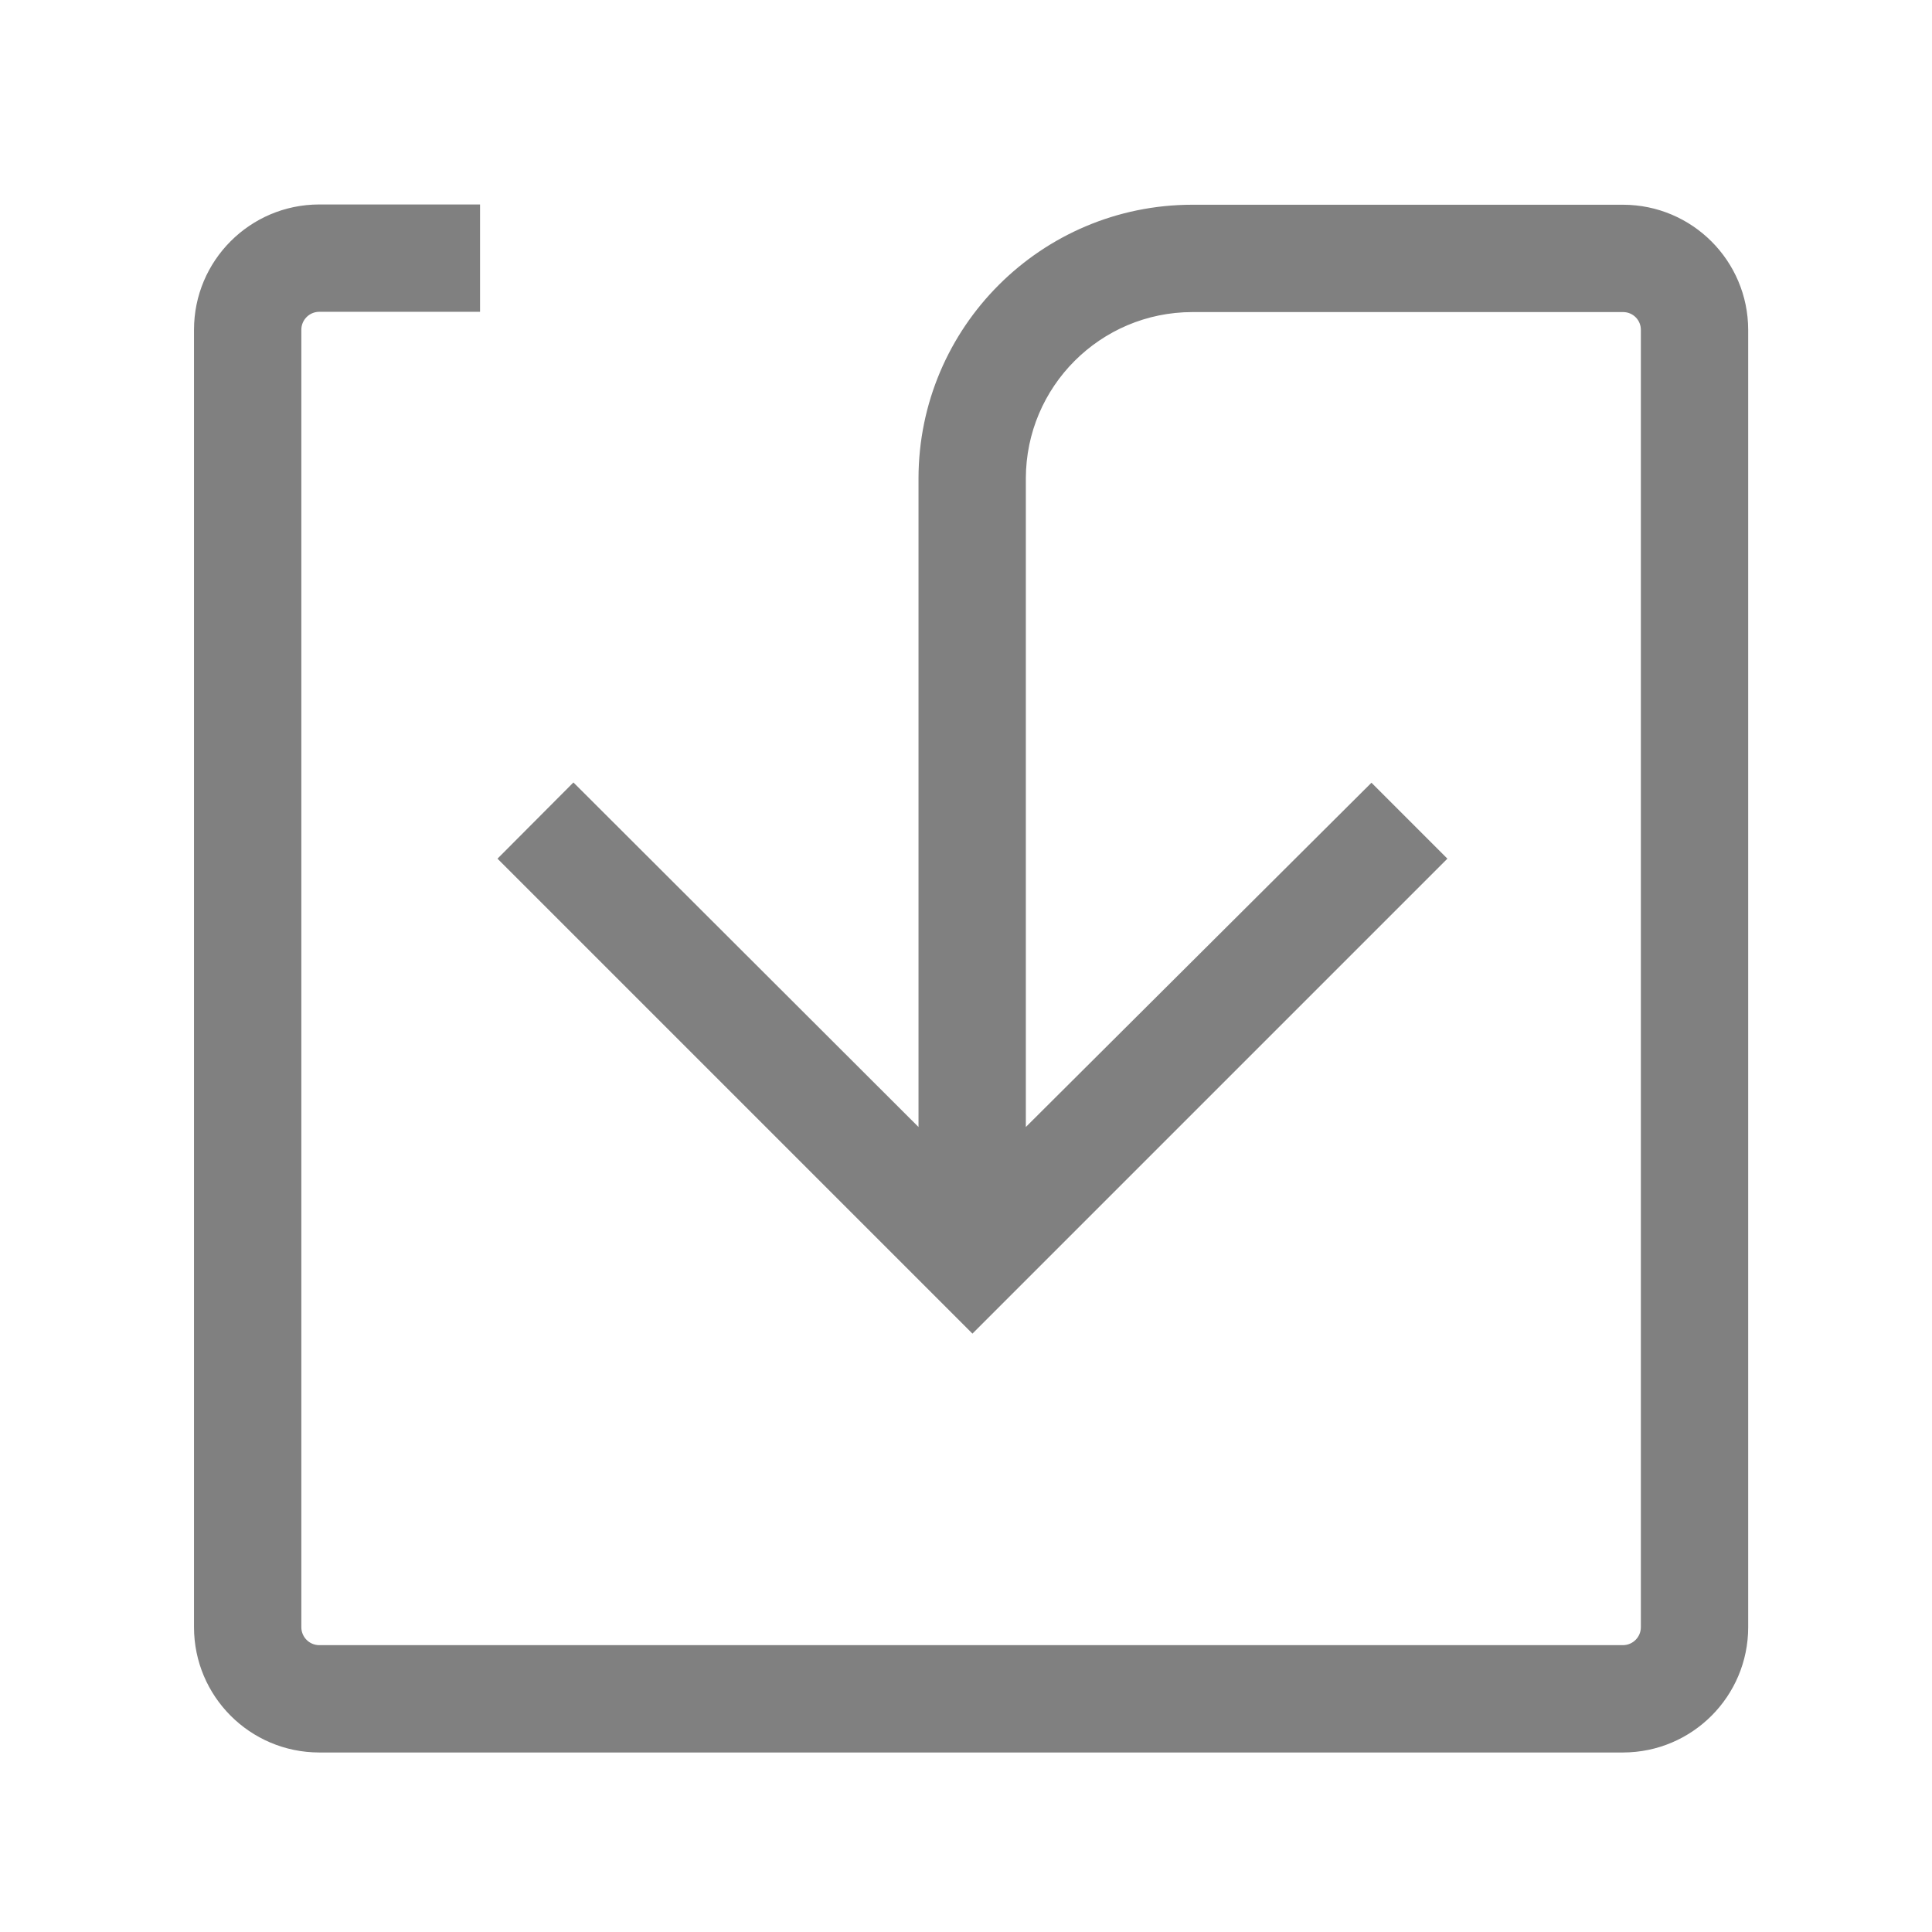
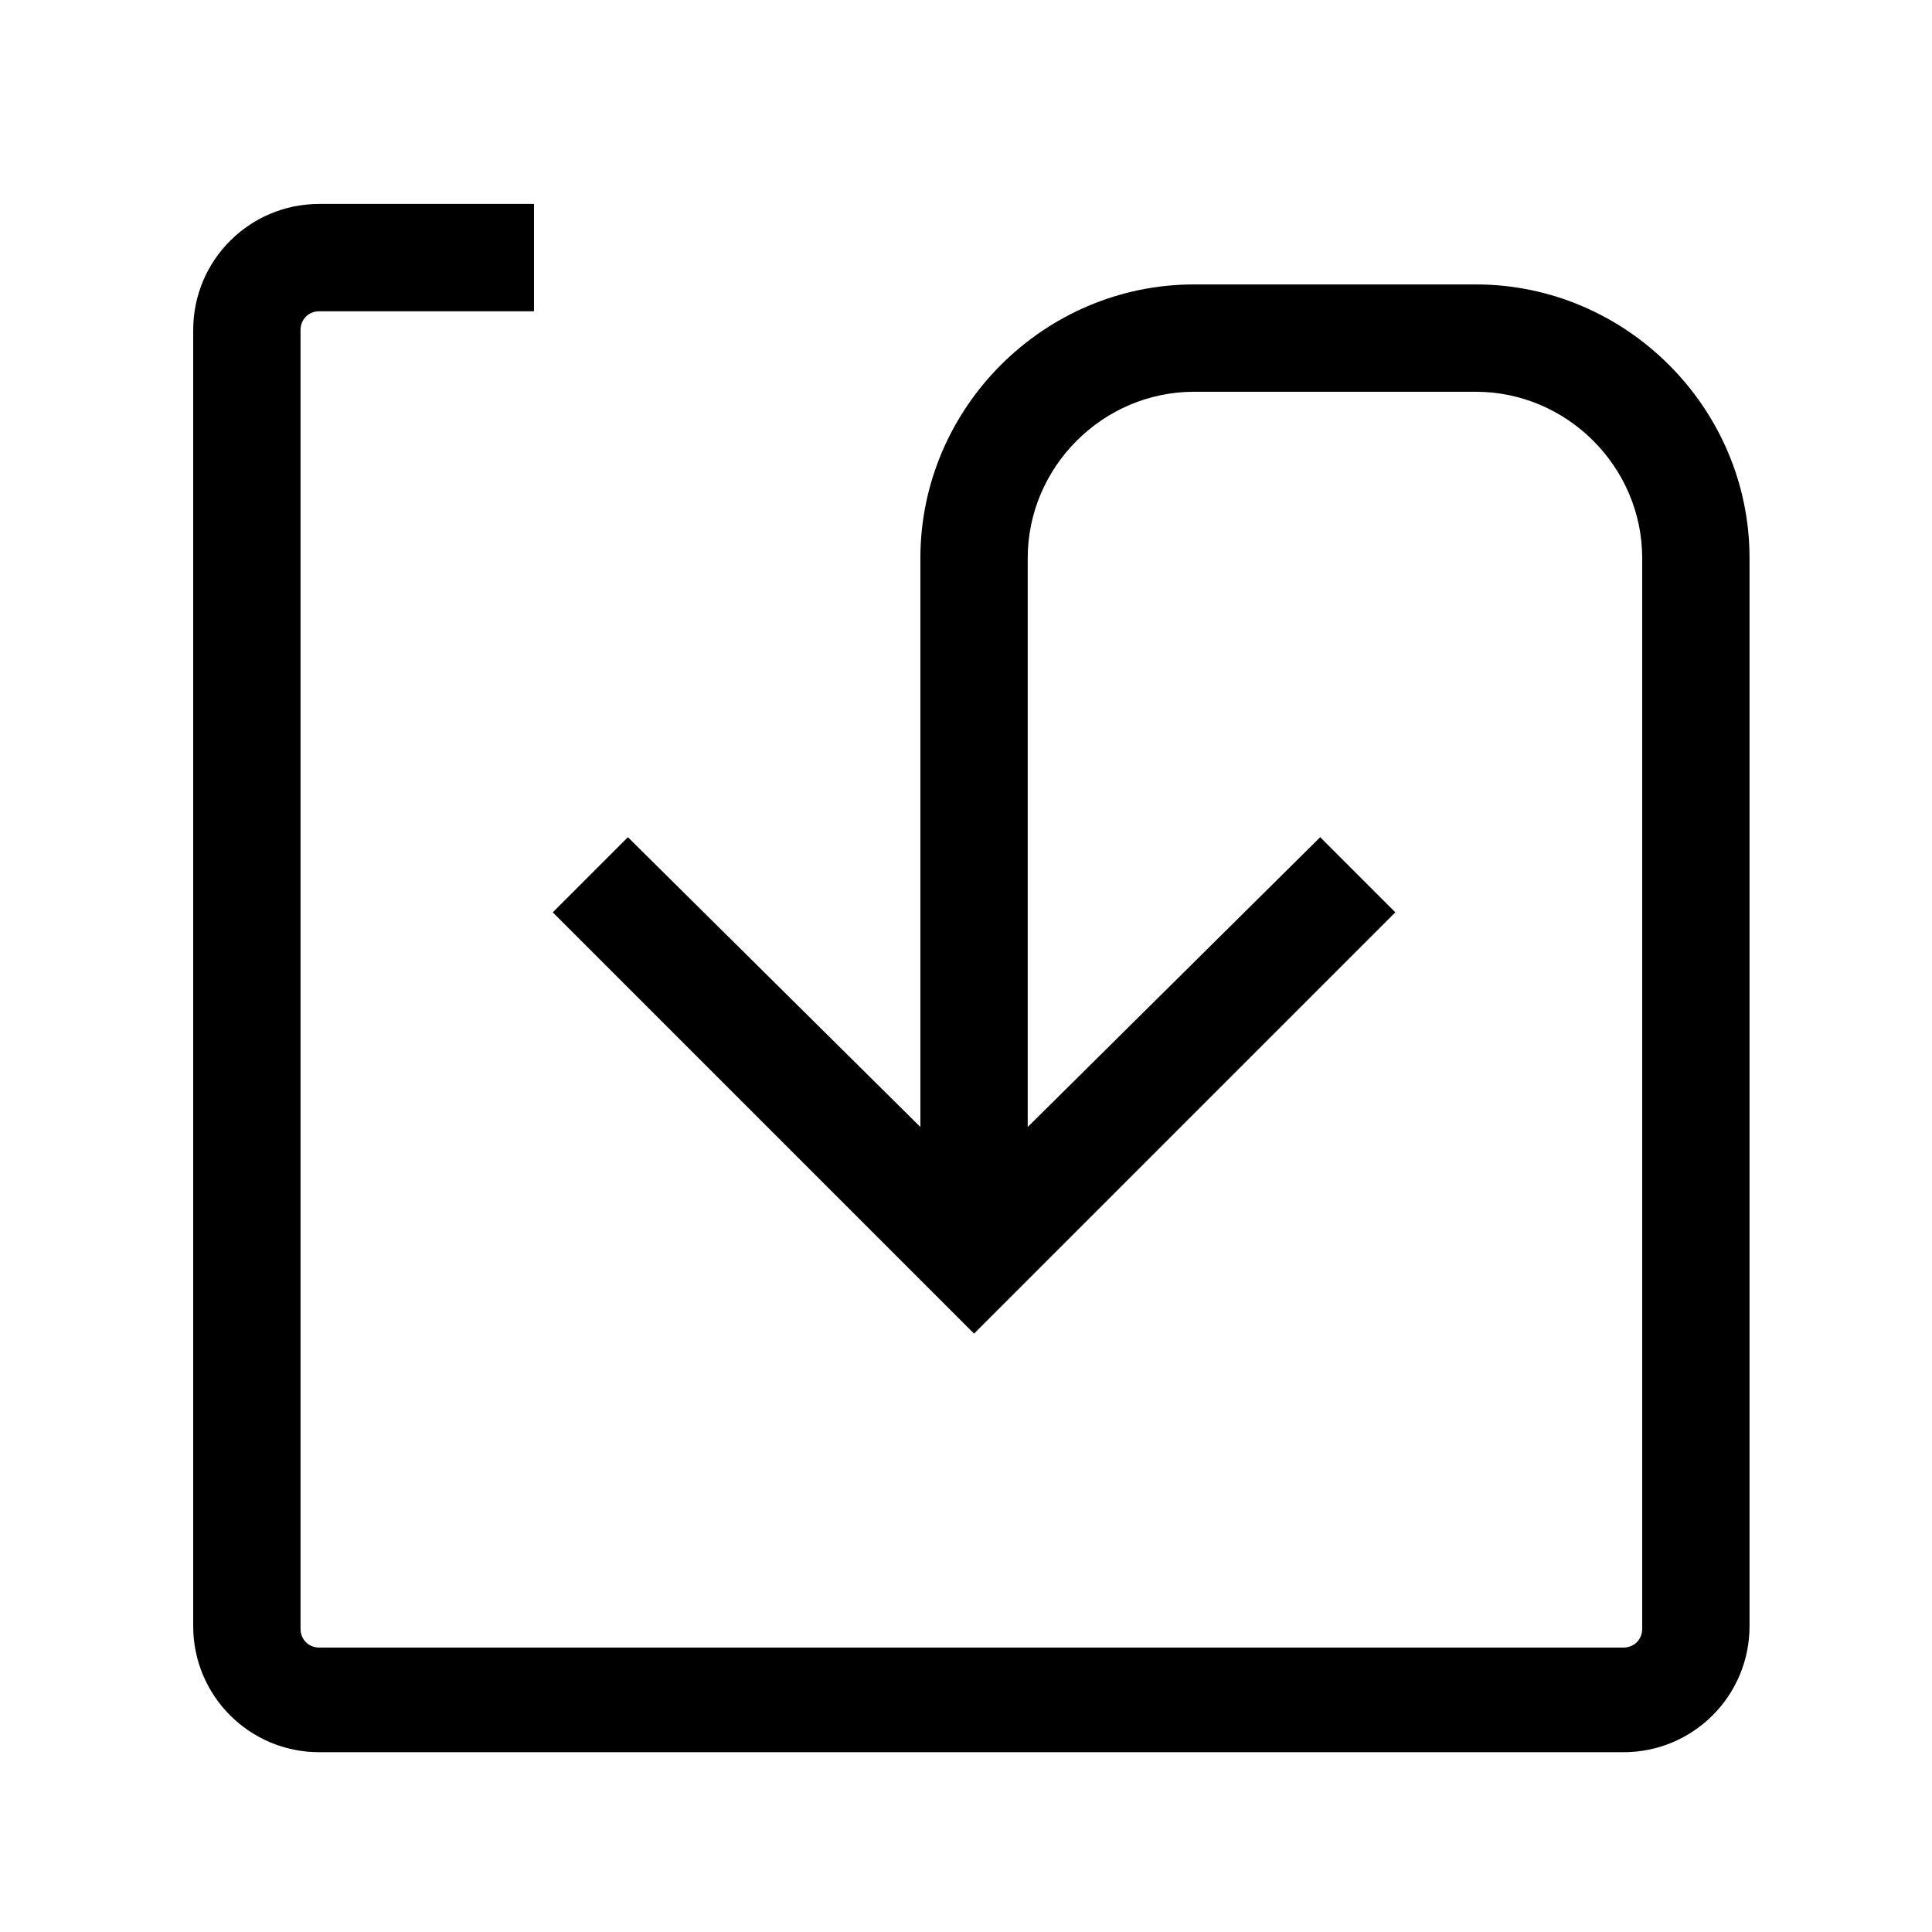
- <svg xmlns="http://www.w3.org/2000/svg" viewBox="0 0 72 72">
-   <path d="M60.49,7.63H44.43a10.21,10.21,0,0,0-10.2,10.2V42L21.37,29.16,18.54,32l17.7,17.7L53.94,32l-2.83-2.83L38.23,42V17.83a6.21,6.21,0,0,1,6.2-6.2H60.49a0.66,0.66,0,0,1,.66.67V60.64a0.67,0.67,0,0,1-.66.67H11.89a0.67,0.67,0,0,1-.66-0.67V12.29a0.67,0.67,0,0,1,.66-0.67h6v-4h-6a4.67,4.67,0,0,0-4.66,4.67V60.64a4.67,4.67,0,0,0,4.66,4.67h48.6a4.67,4.67,0,0,0,4.66-4.67V12.29A4.67,4.67,0,0,0,60.49,7.63Z" fill="gray" />
+ <svg xmlns="http://www.w3.org/2000/svg" id="Layer_1" version="1.1" viewBox="0 0 72 72">
+   <path d="M65.2,60.6c0,2.6-2.1,4.7-4.7,4.7H11.9c-2.6,0-4.7-2.1-4.7-4.7V12.3c0-2.6,2.1-4.7,4.7-4.7h8v4h-8c-.4,0-.7.3-.7.7v48.4c0,.4.3.7.7.7h48.6c.4,0,.7-.3.7-.7V20.8c0-3.4-2.8-6.2-6.2-6.2h-10.5c-3.4,0-6.2,2.8-6.2,6.2v21.2l10.9-10.8,2.8,2.8-15.7,15.7-15.7-15.7,2.8-2.8,10.9,10.8v-21.2c0-5.6,4.6-10.2,10.2-10.2h10.5c5.6,0,10.2,4.6,10.2,10.2v39.8Z" />
</svg>
